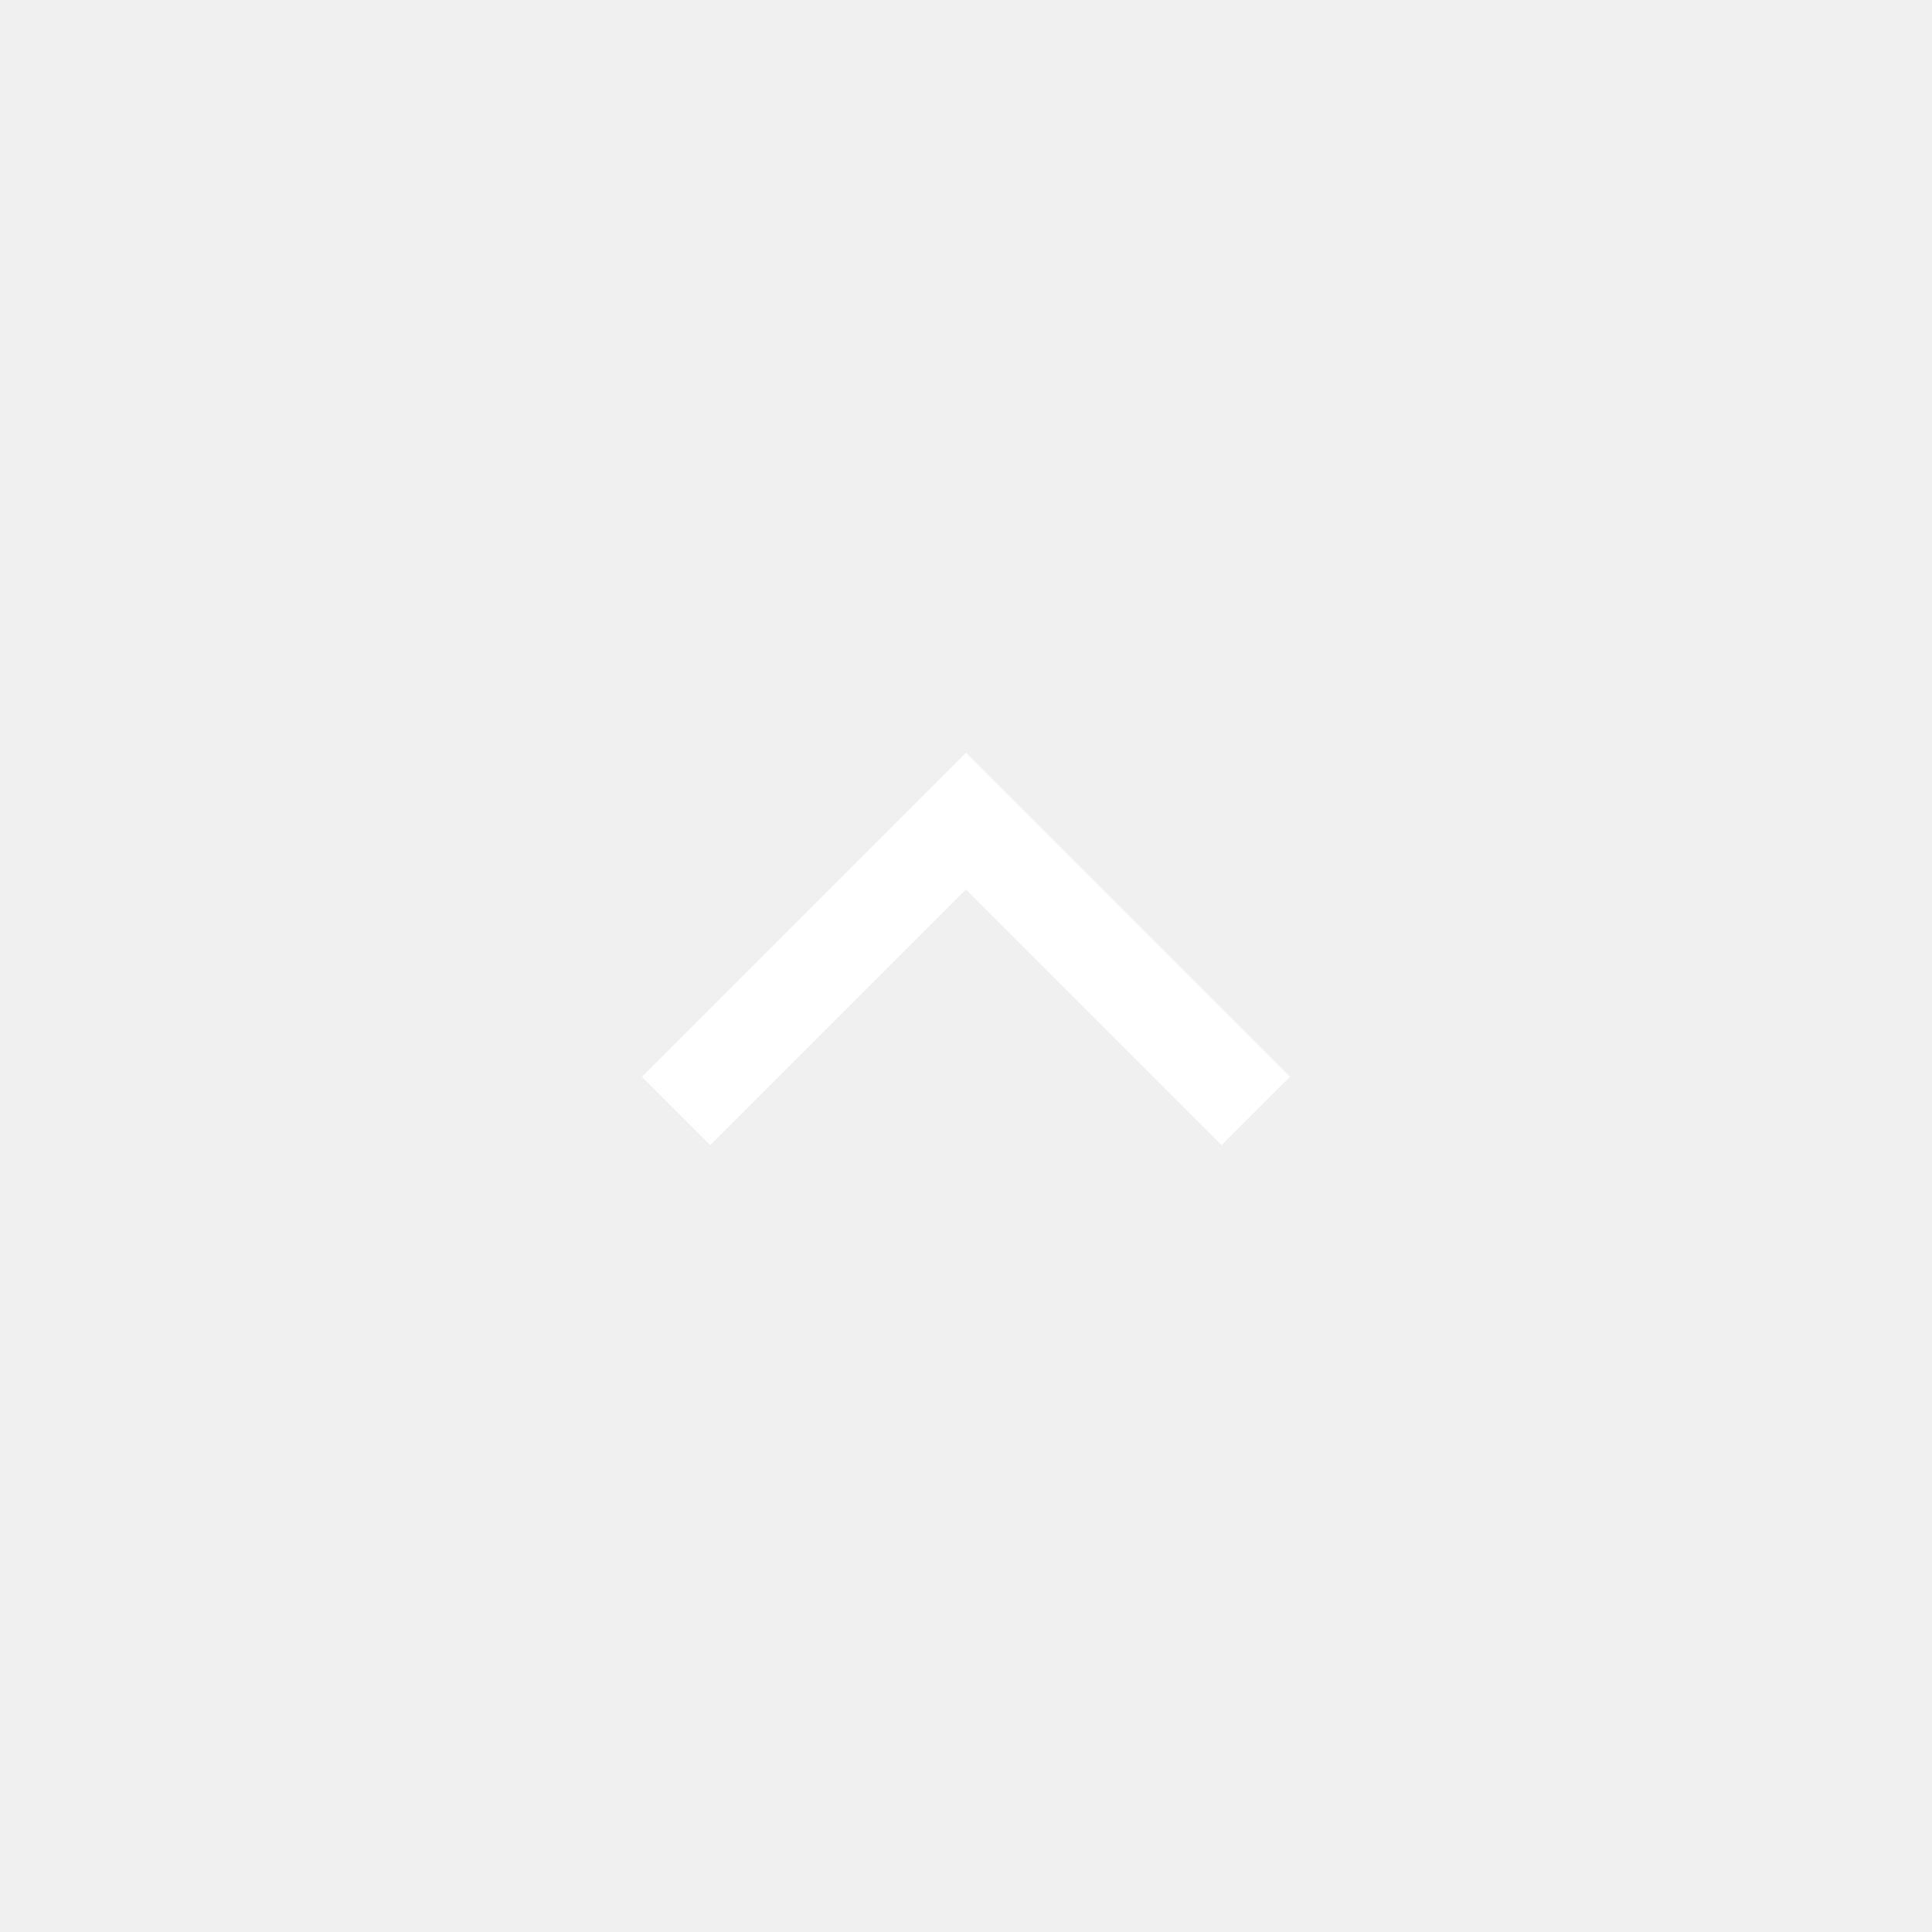
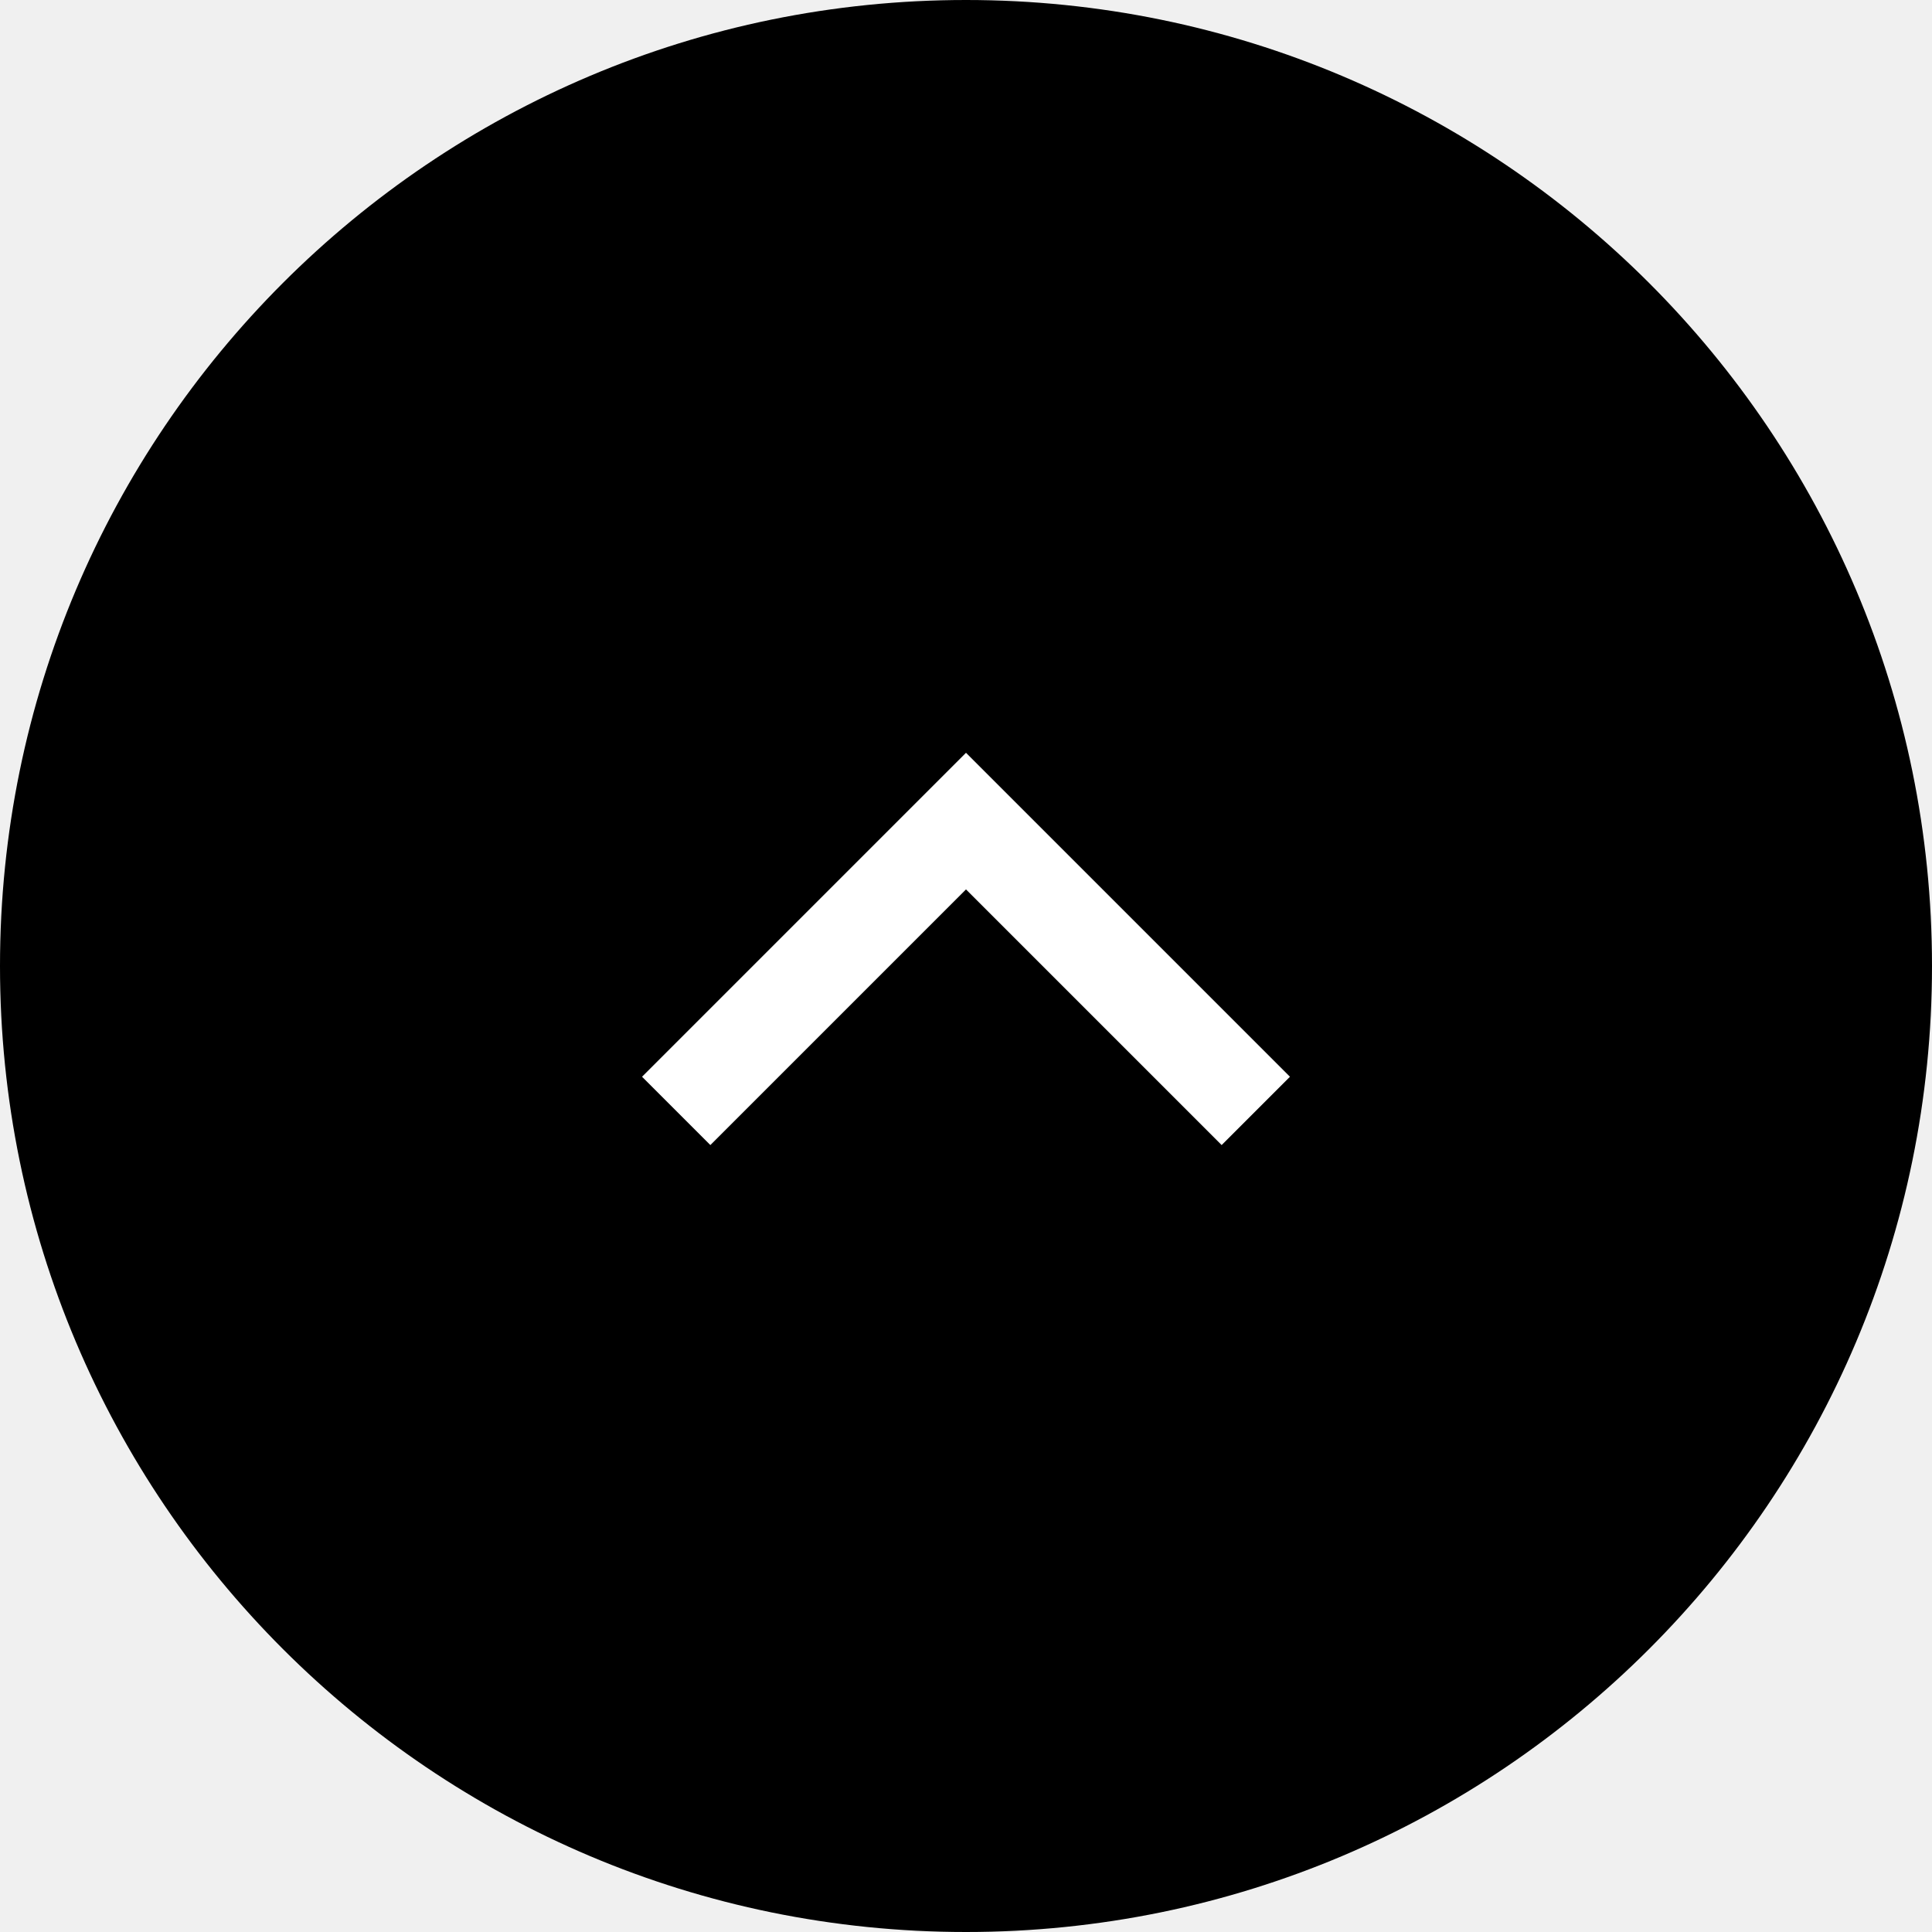
<svg xmlns="http://www.w3.org/2000/svg" viewBox="0 0 40 40">
  <g fill="none" fill-rule="evenodd">
-     <circle cx="20" cy="20" r="20" />
+     <circle cx="20" cy="20" r="20" fill="currentColor" />
    <path stroke="#FFF" stroke-width="2" d="M14 23l6-6 6 6" />
  </g>
</svg>
